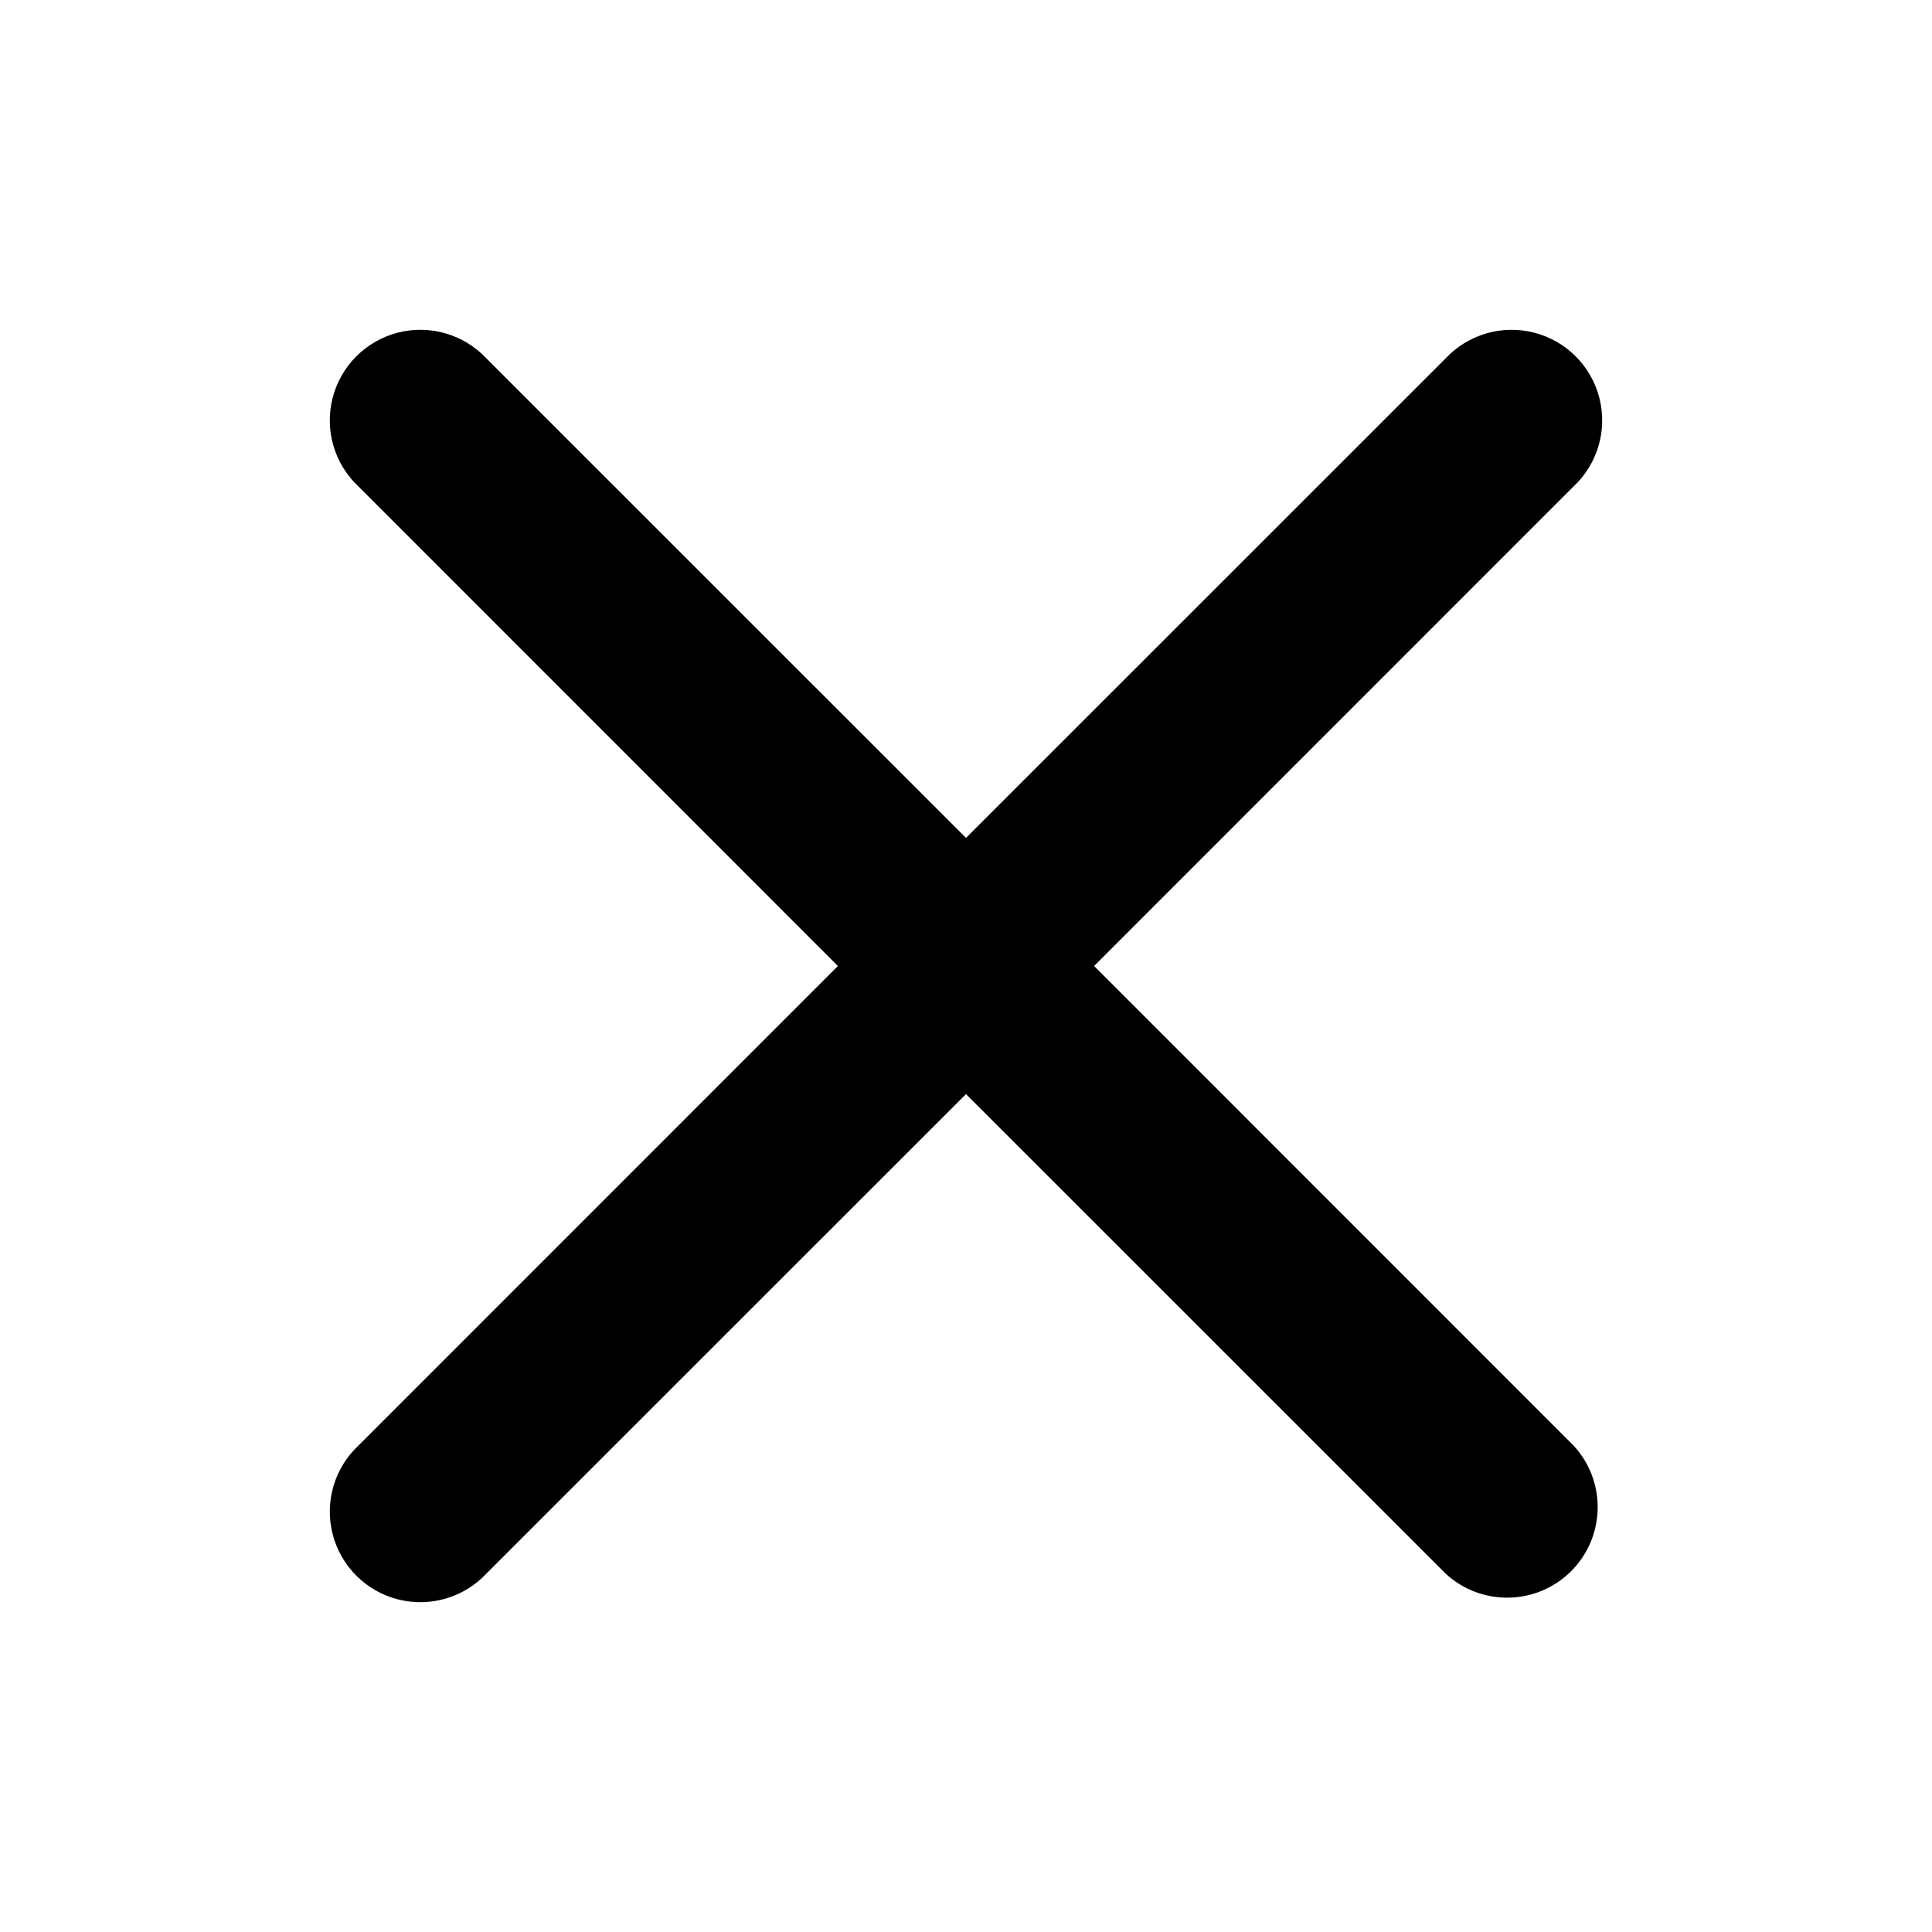
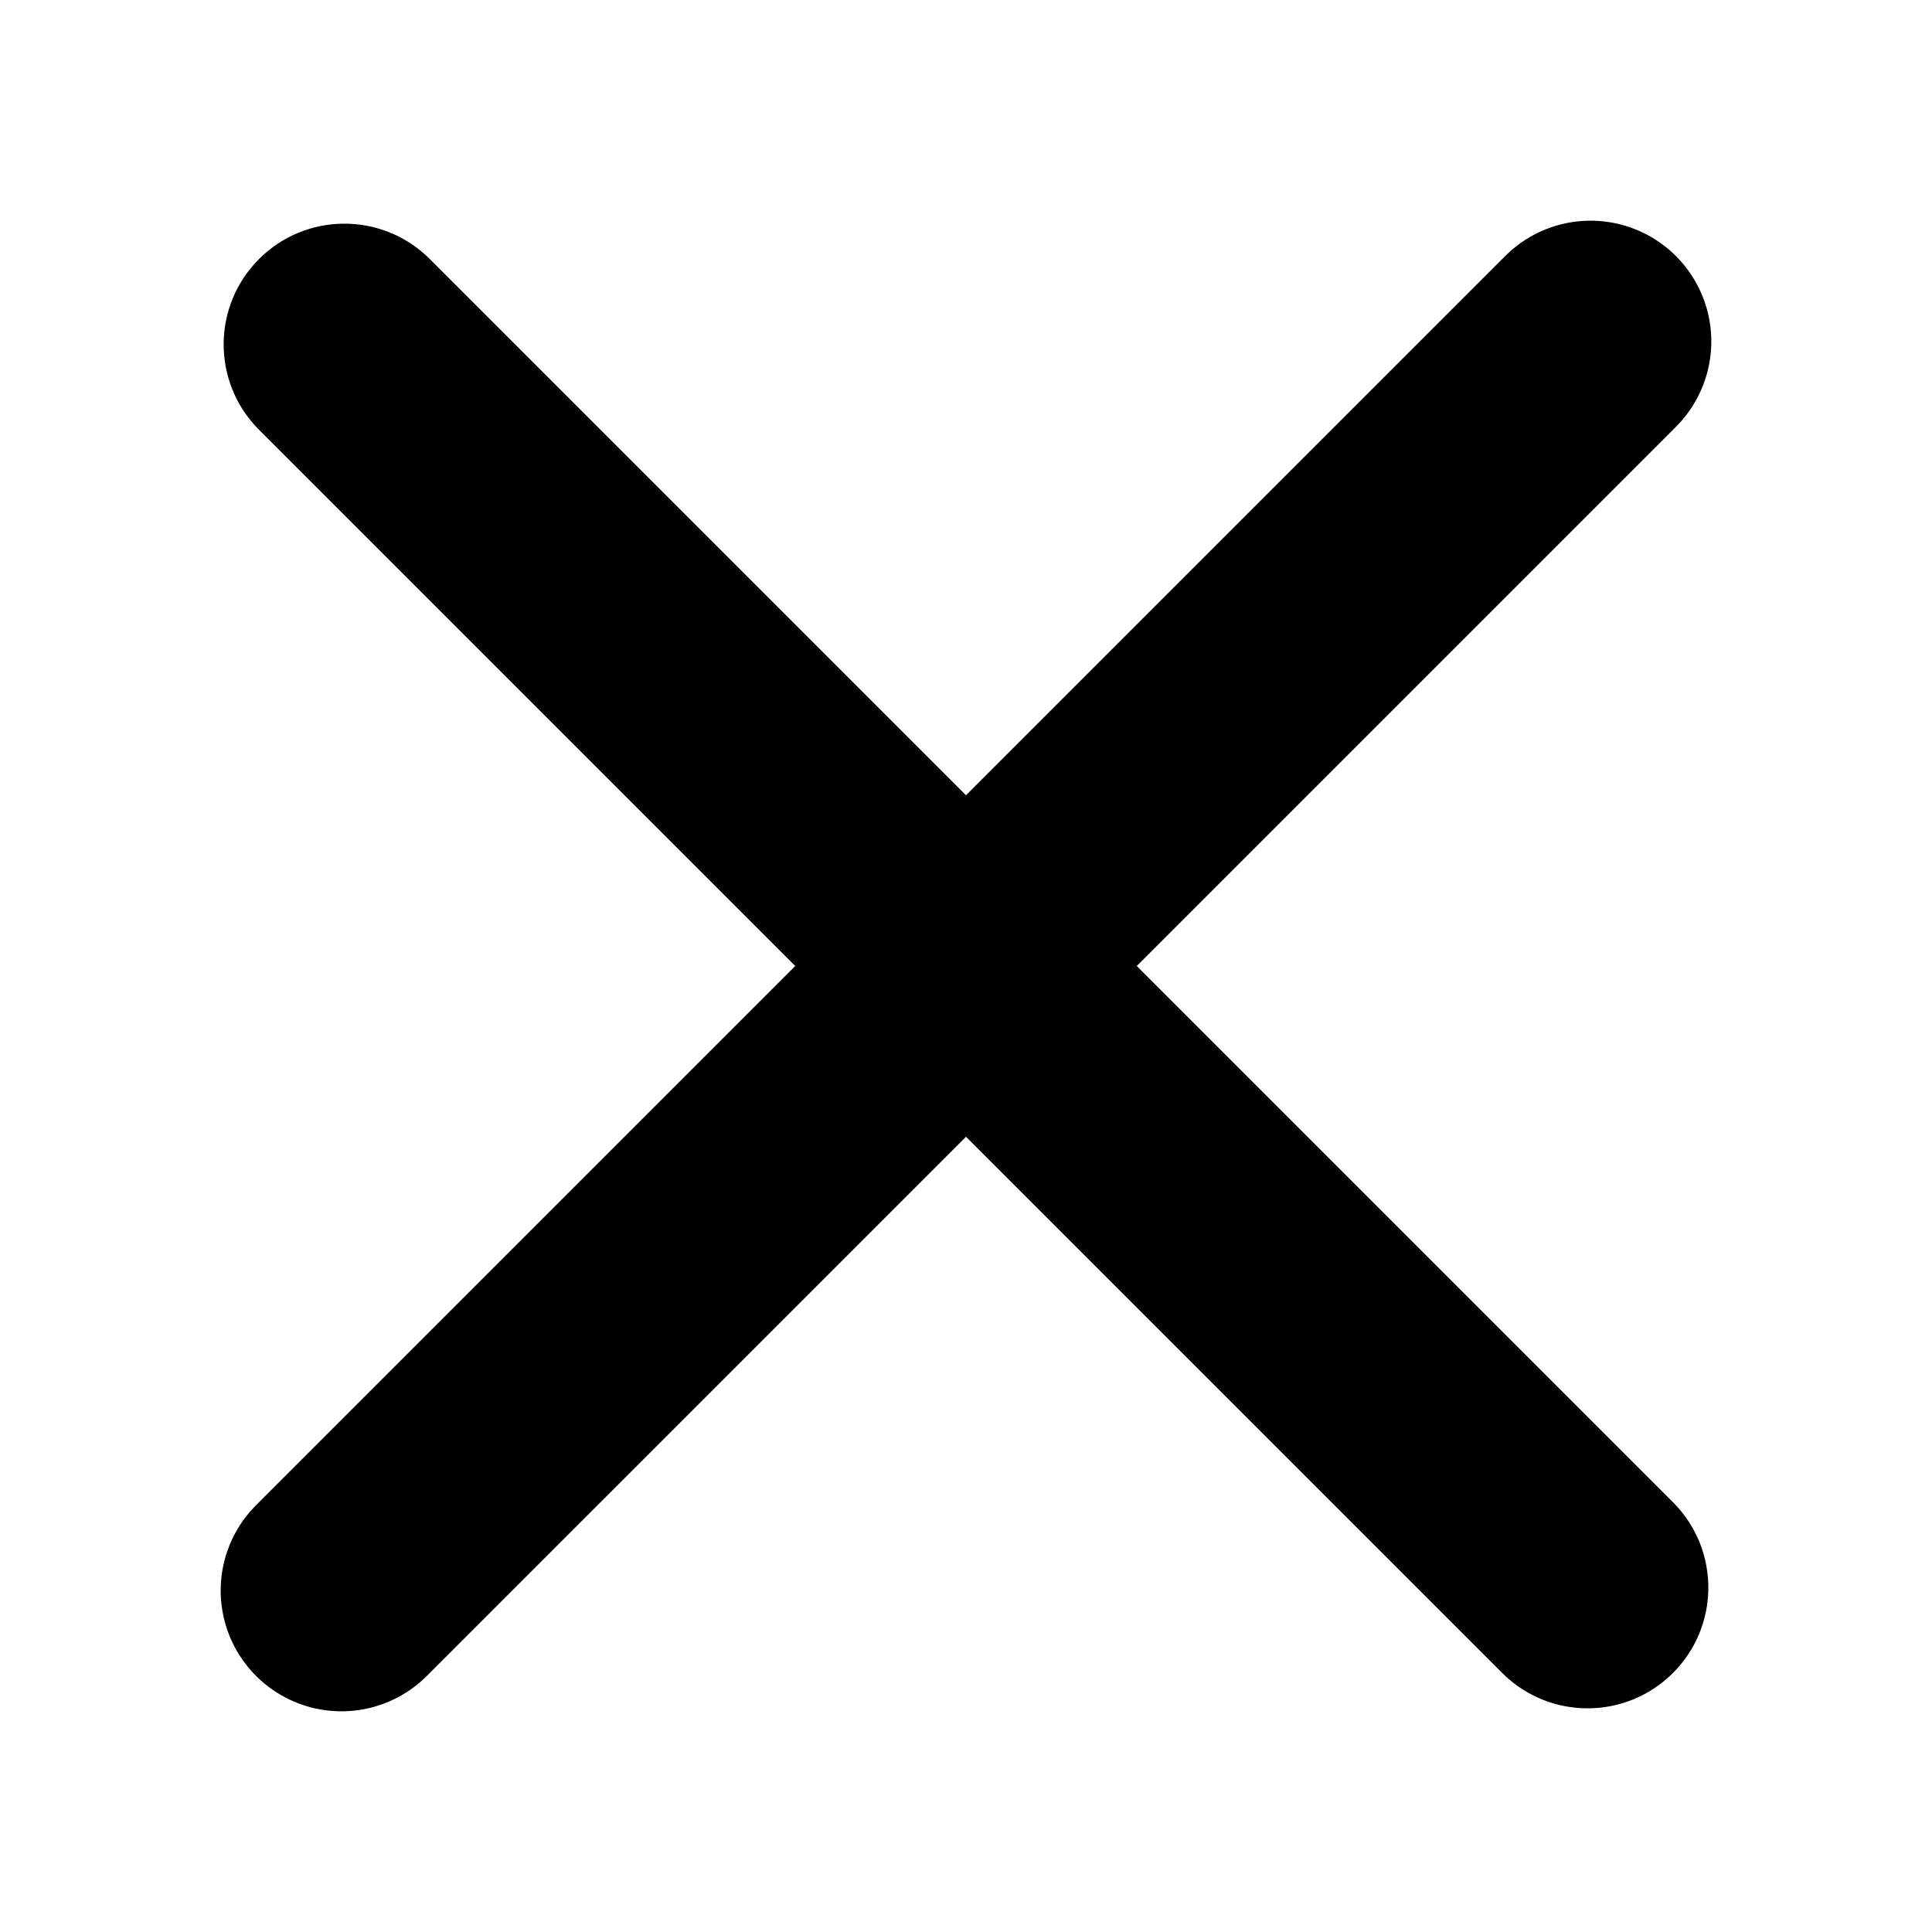
<svg xmlns="http://www.w3.org/2000/svg" viewBox="0 0 16 16">
-   <path d="M9.061,8,13.03,4.03a.75.75,0,1,0-1.06-1.06L8,6.939,4.03,2.97A.75.75,0,1,0,2.97,4.03L6.939,8,2.97,11.97a.75.75,0,1,0,1.06,1.06L8,9.061l3.97,3.969a.75.75,0,0,0,1.06-1.06Z" />
+   <path d="M9.414,8l4.453-4.453a1,1,0,1,0-1.414-1.414L8,6.586,3.547,2.133A1,1,0,0,0,2.133,3.547L6.586,8,2.133,12.453a1,1,0,1,0,1.414,1.414L8,9.414l4.453,4.453a1,1,0,0,0,1.414-1.414Z" />
</svg>
